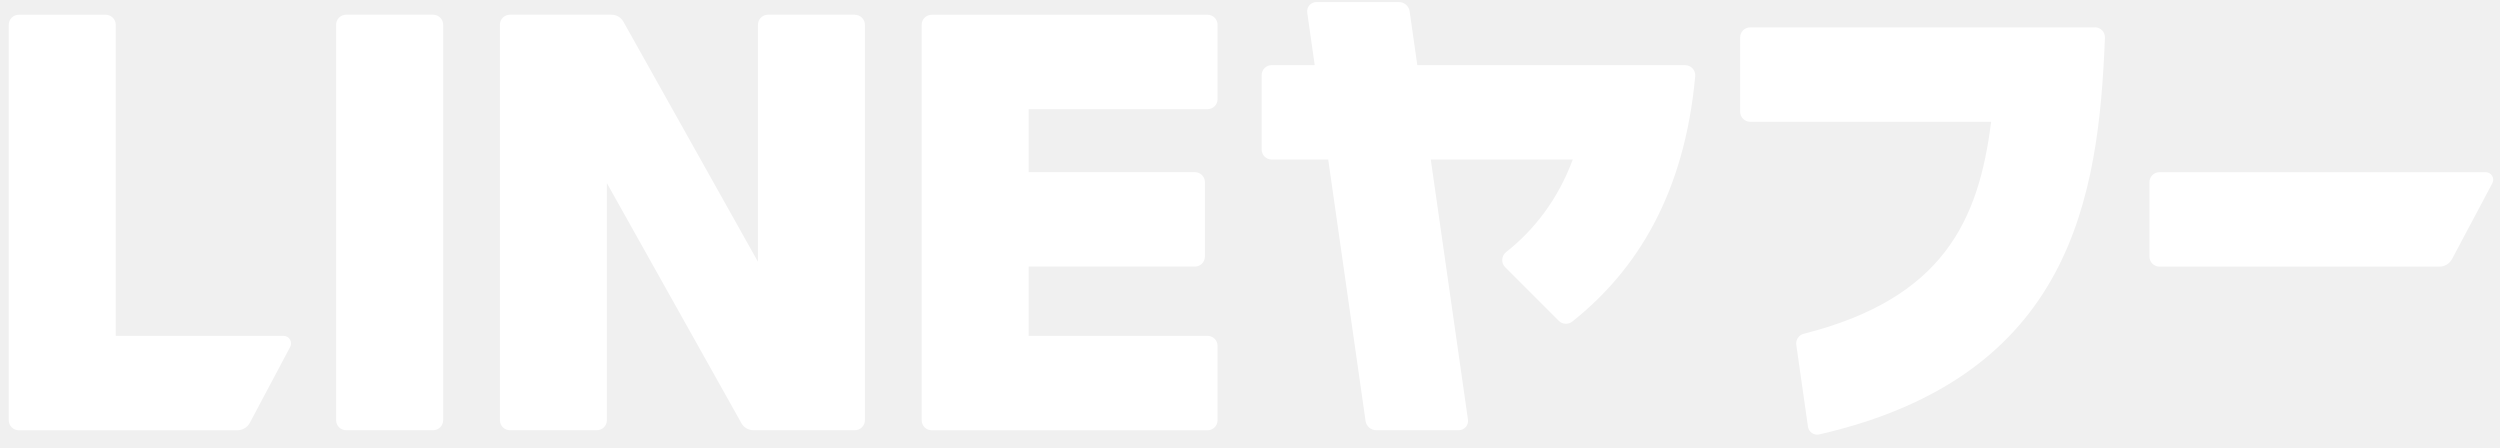
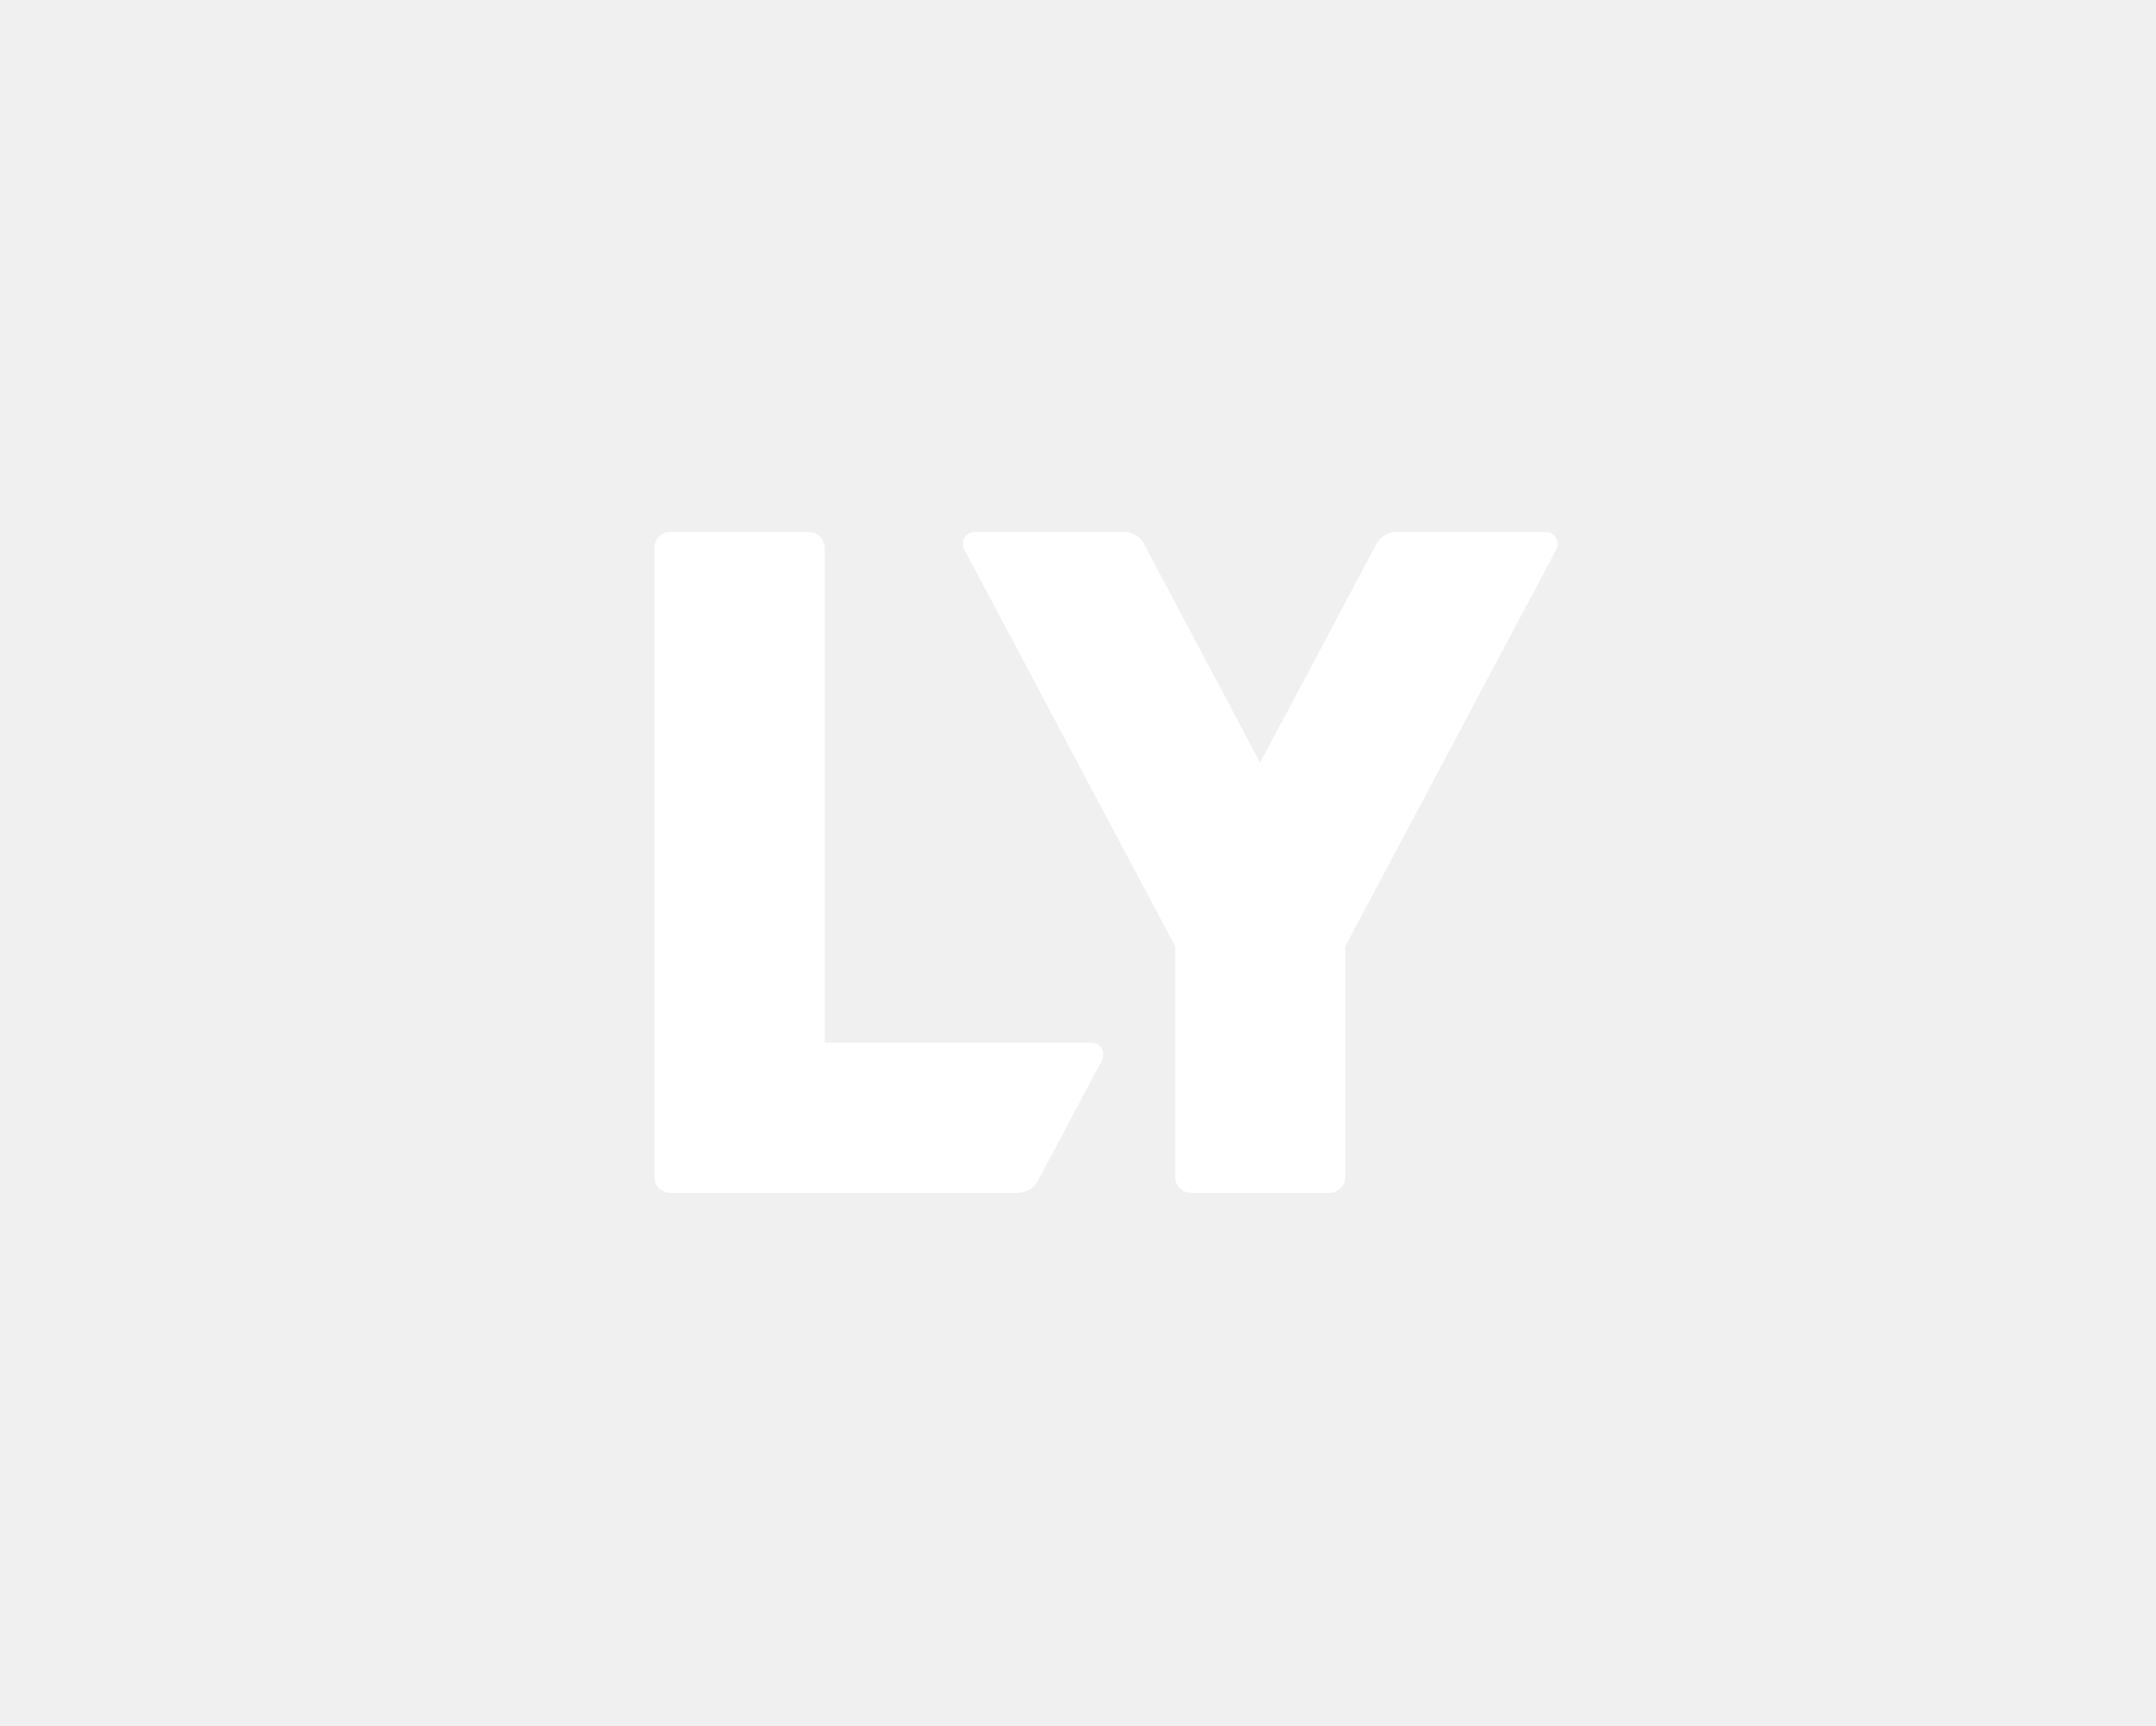
- <svg xmlns="http://www.w3.org/2000/svg" width="190" height="34" viewBox="0 0 190 34" fill="none">
-   <path d="M32.916 1.117H26.309C25.886 1.117 25.544 1.46 25.544 1.882V31.932C25.544 32.354 25.886 32.697 26.309 32.697H32.916C33.338 32.697 33.681 32.354 33.681 31.932V1.882C33.681 1.46 33.338 1.117 32.916 1.117Z" fill="white" />
-   <path d="M64.97 1.117H58.37C57.946 1.117 57.605 1.459 57.605 1.882V19.894L47.382 1.655C47.198 1.319 46.844 1.117 46.465 1.117H38.758C38.334 1.117 37.993 1.459 37.993 1.882V31.932C37.993 32.355 38.334 32.697 38.758 32.697H45.359C45.782 32.697 46.124 32.355 46.124 31.932V13.92L56.347 32.16C56.53 32.495 56.884 32.697 57.263 32.697H64.97C65.394 32.697 65.735 32.355 65.735 31.932V1.889C65.735 1.465 65.394 1.124 64.97 1.124V1.117Z" fill="white" />
-   <path d="M91.77 8.297C92.194 8.297 92.535 7.955 92.535 7.532V1.886C92.535 1.462 92.194 1.121 91.77 1.121H70.812C70.388 1.121 70.047 1.462 70.047 1.886V31.936C70.047 32.359 70.388 32.701 70.812 32.701H91.77C92.194 32.701 92.535 32.359 92.535 31.936V26.29C92.535 25.866 92.194 25.525 91.77 25.525H78.177V20.259H90.809C91.233 20.259 91.574 19.917 91.574 19.494V13.848C91.574 13.424 91.233 13.083 90.809 13.083H78.177V8.297H91.77Z" fill="white" />
-   <path d="M159.21 2.081H158.091H133.017C132.593 2.081 132.252 2.422 132.252 2.846V8.491C132.252 8.915 132.593 9.256 133.017 9.256H151.326C150.384 16.78 147.678 22.685 137.089 25.366C136.709 25.46 136.463 25.827 136.519 26.213L137.405 32.428C137.462 32.838 137.866 33.11 138.271 33.015C157.478 28.596 159.495 14.972 159.975 2.871C159.994 2.435 159.646 2.074 159.21 2.074V2.081Z" fill="white" />
-   <path d="M128.072 4.949H107.715L107.133 0.864C107.076 0.46 106.728 0.156 106.317 0.156H100.052C99.622 0.156 99.287 0.536 99.35 0.966L99.919 4.949H96.651C96.227 4.949 95.886 5.29 95.886 5.714V11.359C95.886 11.783 96.227 12.124 96.651 12.124H100.944L103.782 31.989C103.839 32.394 104.187 32.697 104.598 32.697H110.863C111.293 32.697 111.628 32.318 111.565 31.888L108.739 12.124H119.531C118.406 15.153 116.598 17.479 114.467 19.155C114.107 19.439 114.062 19.977 114.391 20.305L118.469 24.383C118.747 24.661 119.183 24.68 119.493 24.44C124.412 20.527 128.022 14.716 128.837 5.789C128.875 5.341 128.528 4.955 128.072 4.955V4.949Z" fill="white" />
-   <path d="M21.542 25.525H8.796V1.886C8.796 1.462 8.455 1.121 8.031 1.121H1.431C1.007 1.121 0.666 1.462 0.666 1.886V31.936C0.666 32.359 1.007 32.701 1.431 32.701H18.04C18.438 32.701 18.798 32.48 18.988 32.132L22.054 26.366C22.257 25.987 21.978 25.525 21.549 25.525H21.542Z" fill="white" />
-   <path d="M163.357 13.851V19.497C163.357 19.92 163.699 20.262 164.122 20.262H185.403C185.801 20.262 186.162 20.04 186.352 19.693L189.418 13.927C189.62 13.547 189.342 13.086 188.912 13.086H164.122C163.699 13.086 163.357 13.427 163.357 13.851Z" fill="white" />
+ <svg xmlns="http://www.w3.org/2000/svg" width="300" height="240" viewBox="0 0 300 240" fill="none">
+   <path d="M151.867 145.056H114.756V76.227C114.756 74.994 113.762 74 112.529 74H93.292C92.058 74 91.064 74.994 91.064 76.227V163.723C91.064 164.956 92.058 165.95 93.292 165.95H141.651C142.81 165.95 143.86 165.306 144.412 164.293L153.34 147.505C153.929 146.4 153.119 145.056 151.867 145.056Z" fill="white" />
+   <path d="M215.064 74H194.3C193.14 74 192.091 74.644 191.538 75.657L175.339 106.104L159.176 75.657C158.643 74.644 157.575 74 156.415 74H135.65C134.38 74 133.589 75.344 134.178 76.448L163.521 131.655V163.723C163.521 164.956 164.515 165.95 165.748 165.95H184.967C186.2 165.95 187.194 164.956 187.194 163.723V131.655L216.555 76.448C217.145 75.344 216.335 74 215.083 74H215.064Z" fill="white" />
</svg>
